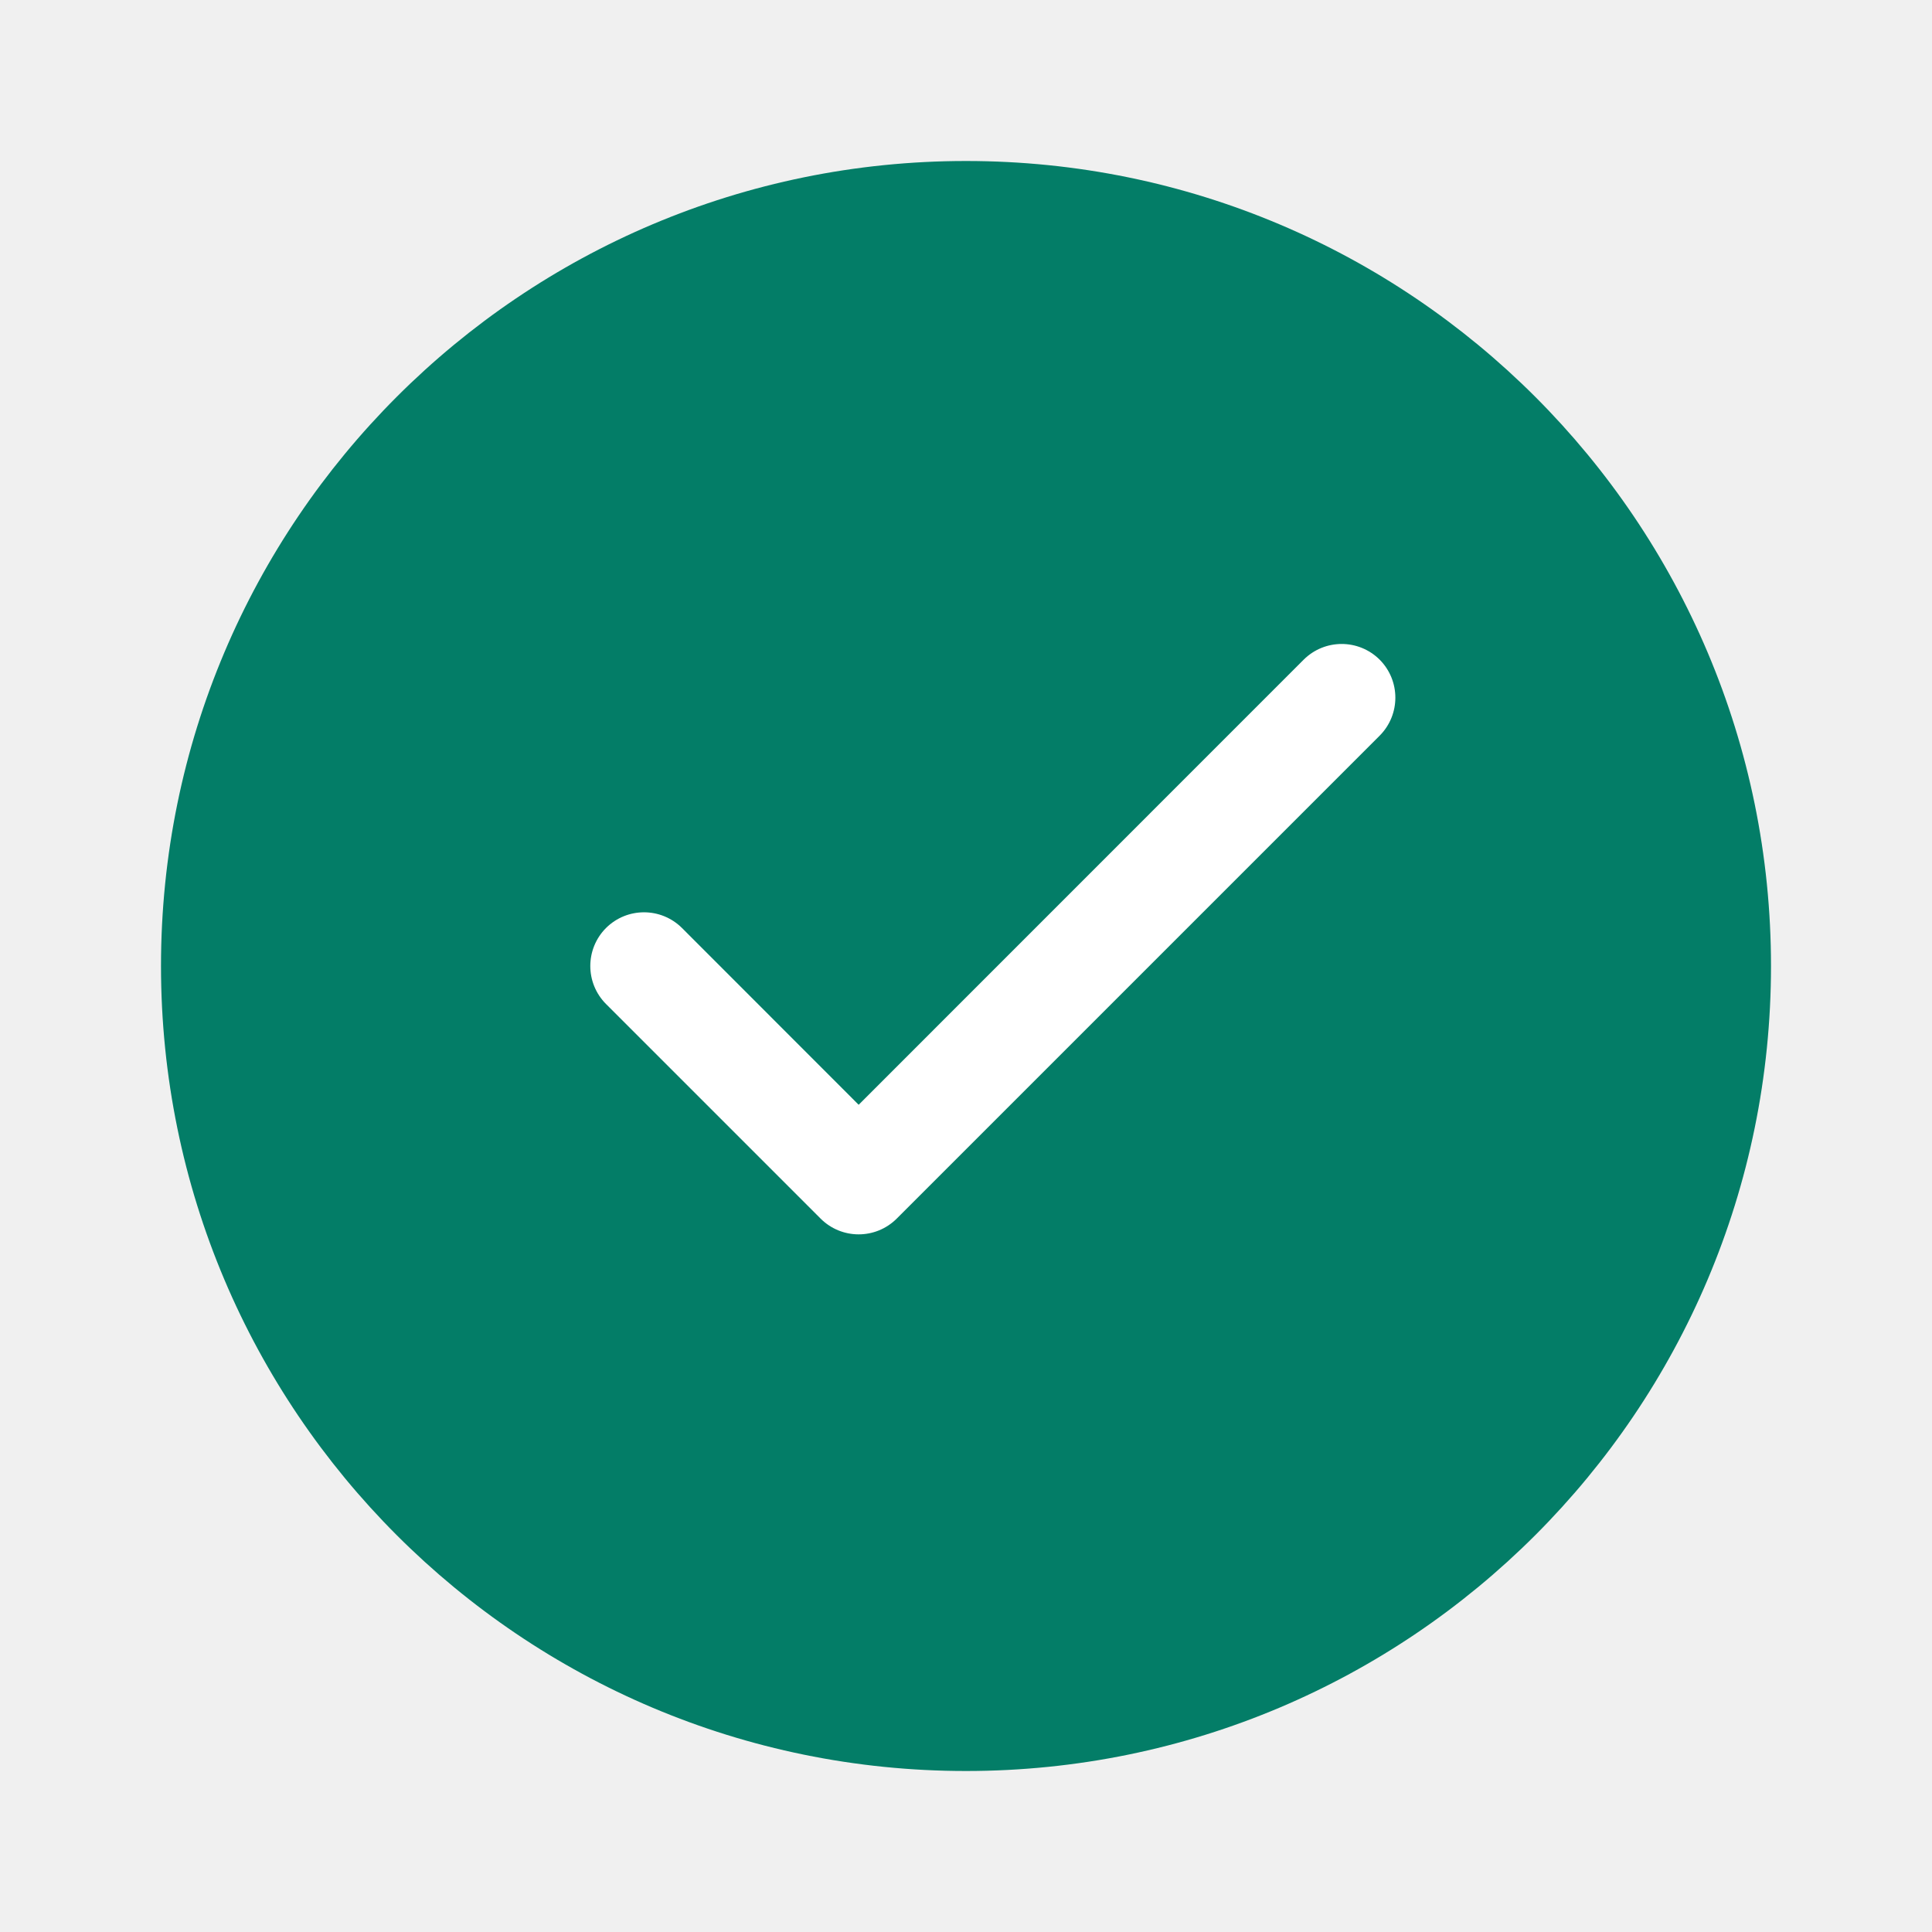
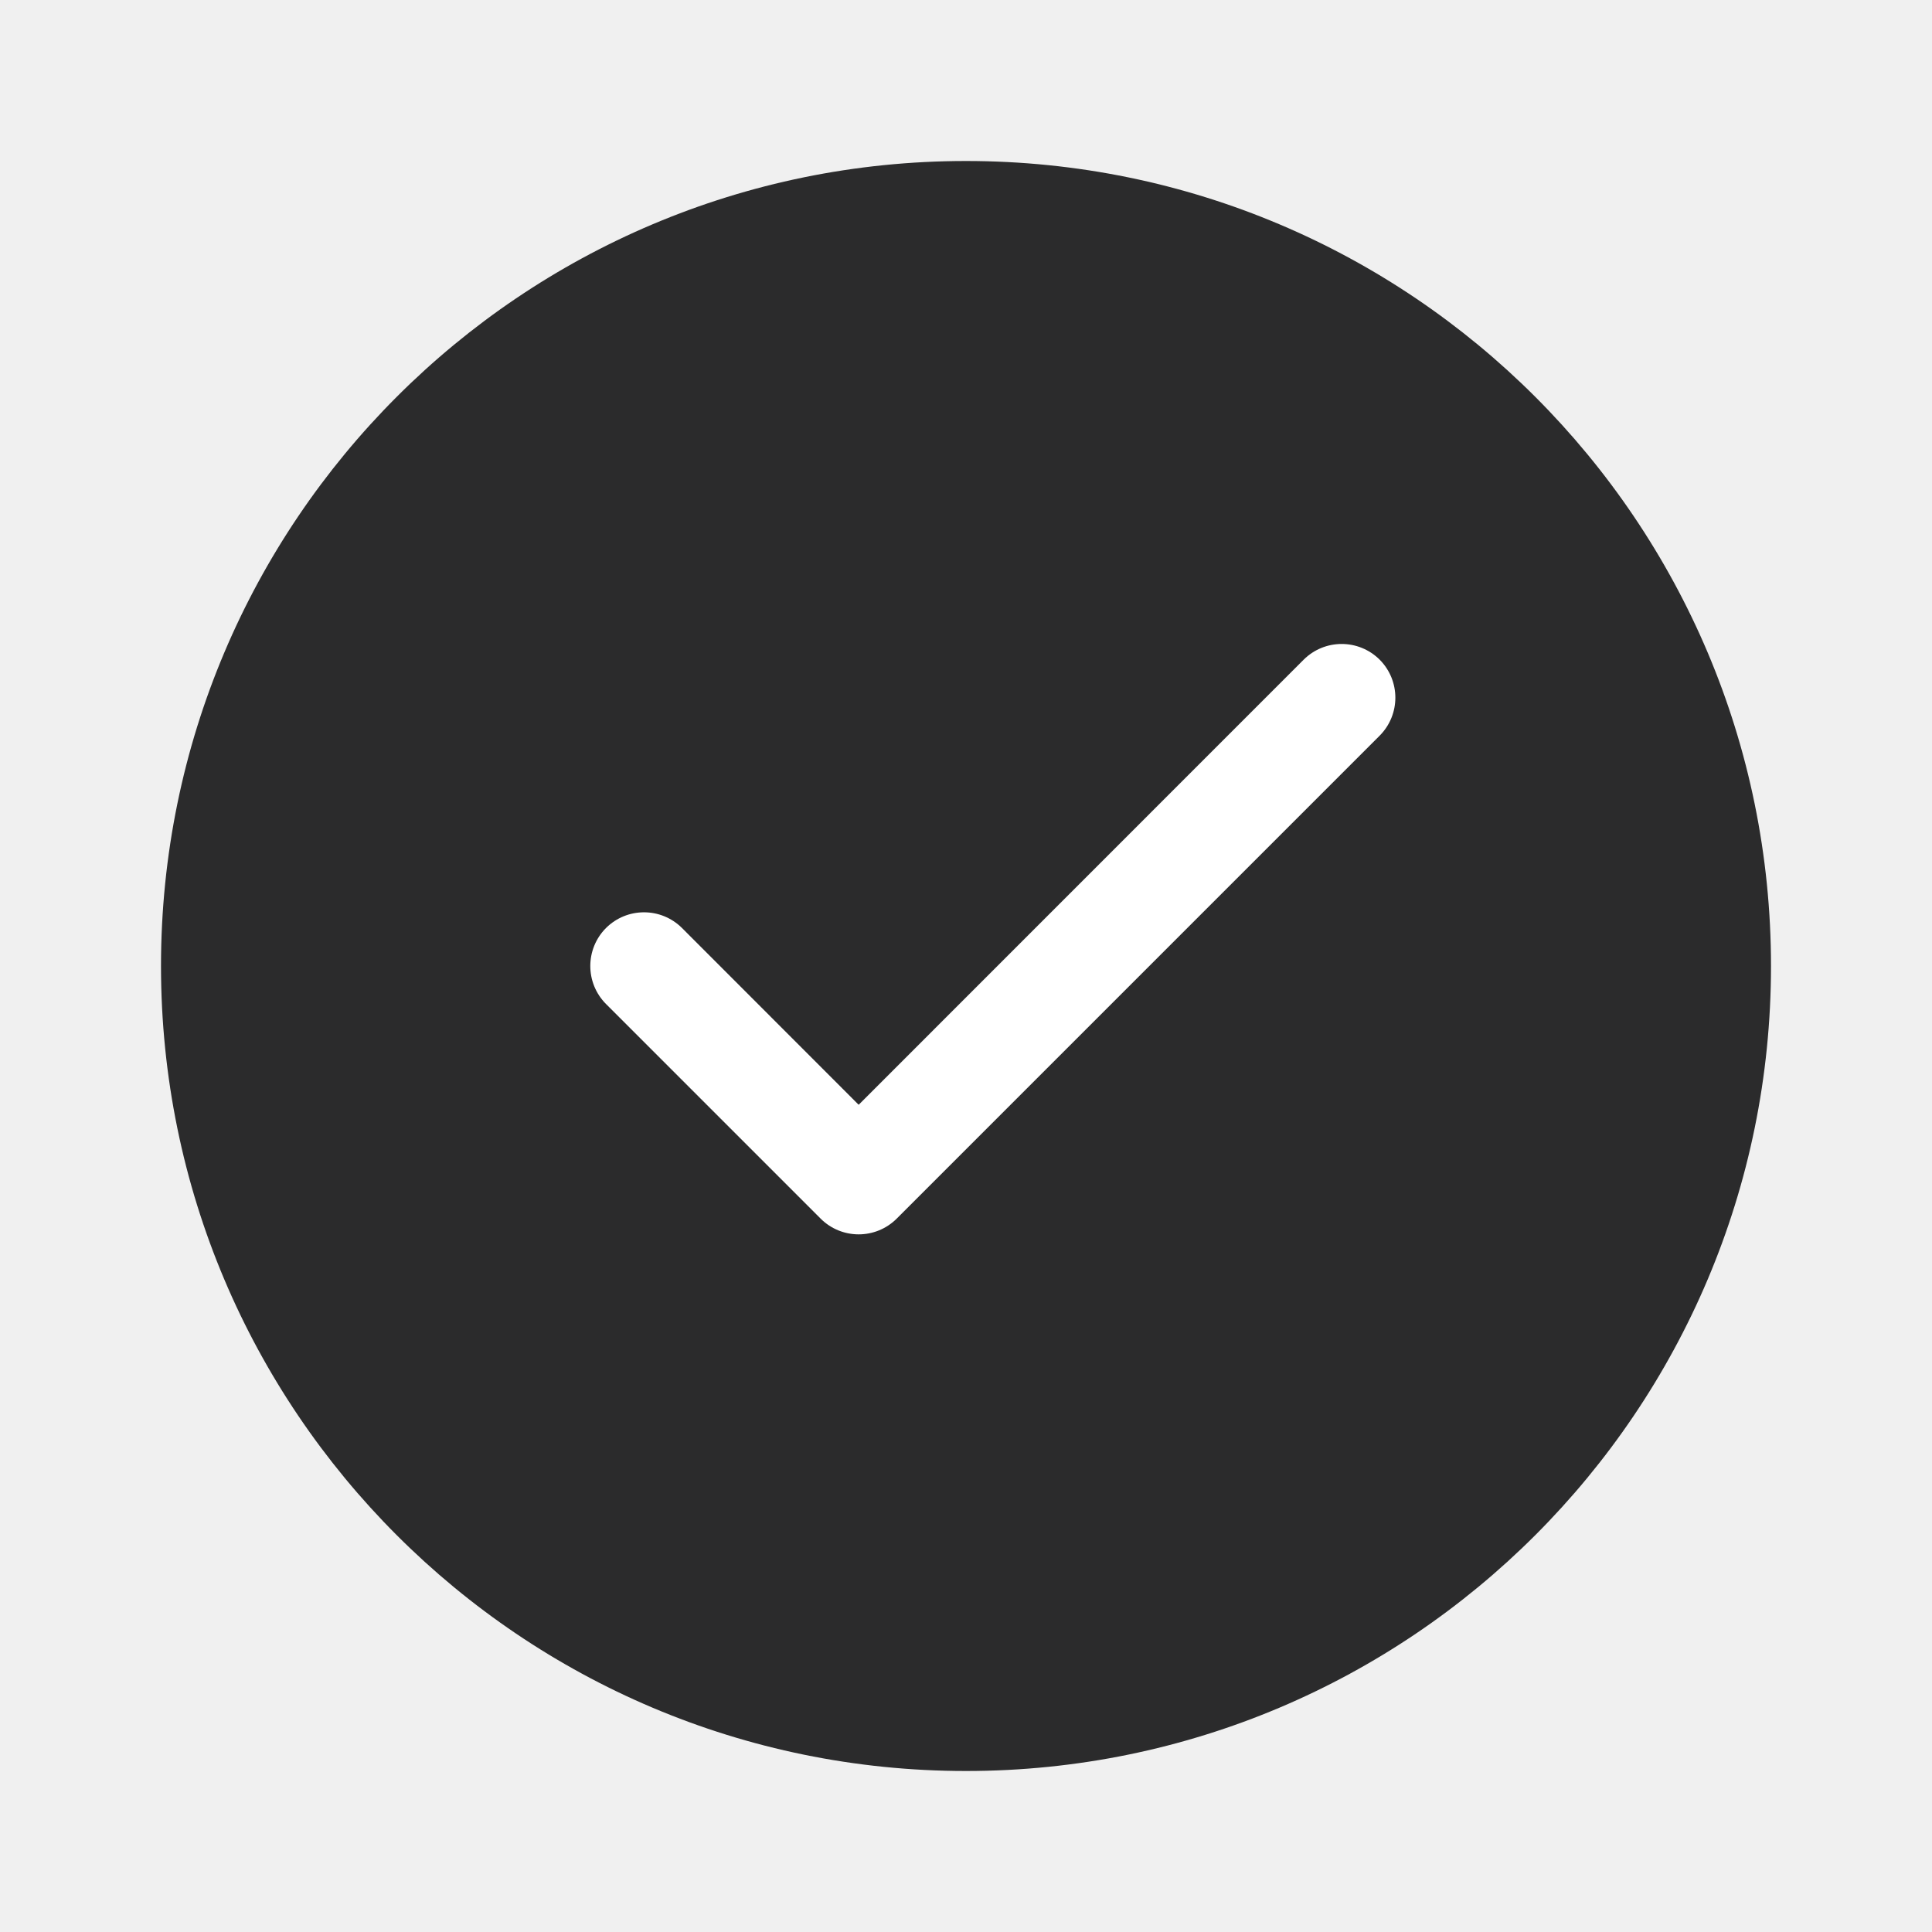
<svg xmlns="http://www.w3.org/2000/svg" width="18" height="18" viewBox="0 0 18 18" fill="none">
  <path d="M14.5 9C14.5 12.038 12.038 14.5 9 14.5C5.962 14.5 3.5 12.038 3.5 9C3.5 5.962 5.962 3.5 9 3.5C12.038 3.5 14.5 5.962 14.5 9Z" fill="white" stroke-width="0" />
-   <path fill-rule="evenodd" clip-rule="evenodd" d="M1.5 9C1.5 4.858 4.858 1.5 9 1.5C13.142 1.5 16.5 4.858 16.5 9C16.5 13.142 13.142 16.5 9 16.5C4.858 16.5 1.5 13.142 1.5 9ZM12.854 6.854C13.049 6.658 13.049 6.342 12.854 6.146C12.658 5.951 12.342 5.951 12.146 6.146L8 10.293L6.354 8.646C6.158 8.451 5.842 8.451 5.646 8.646C5.451 8.842 5.451 9.158 5.646 9.354L7.646 11.354C7.842 11.549 8.158 11.549 8.354 11.354L12.854 6.854Z" fill="#037D67" />
+   <path fill-rule="evenodd" clip-rule="evenodd" d="M1.5 9C1.5 4.858 4.858 1.5 9 1.5C13.142 1.5 16.5 4.858 16.5 9C16.5 13.142 13.142 16.5 9 16.5C4.858 16.5 1.5 13.142 1.5 9ZM12.854 6.854C13.049 6.658 13.049 6.342 12.854 6.146C12.658 5.951 12.342 5.951 12.146 6.146L8 10.293L6.354 8.646C6.158 8.451 5.842 8.451 5.646 8.646C5.451 8.842 5.451 9.158 5.646 9.354L7.646 11.354C7.842 11.549 8.158 11.549 8.354 11.354L12.854 6.854Z" fill="#2B2B2C" />
</svg>
